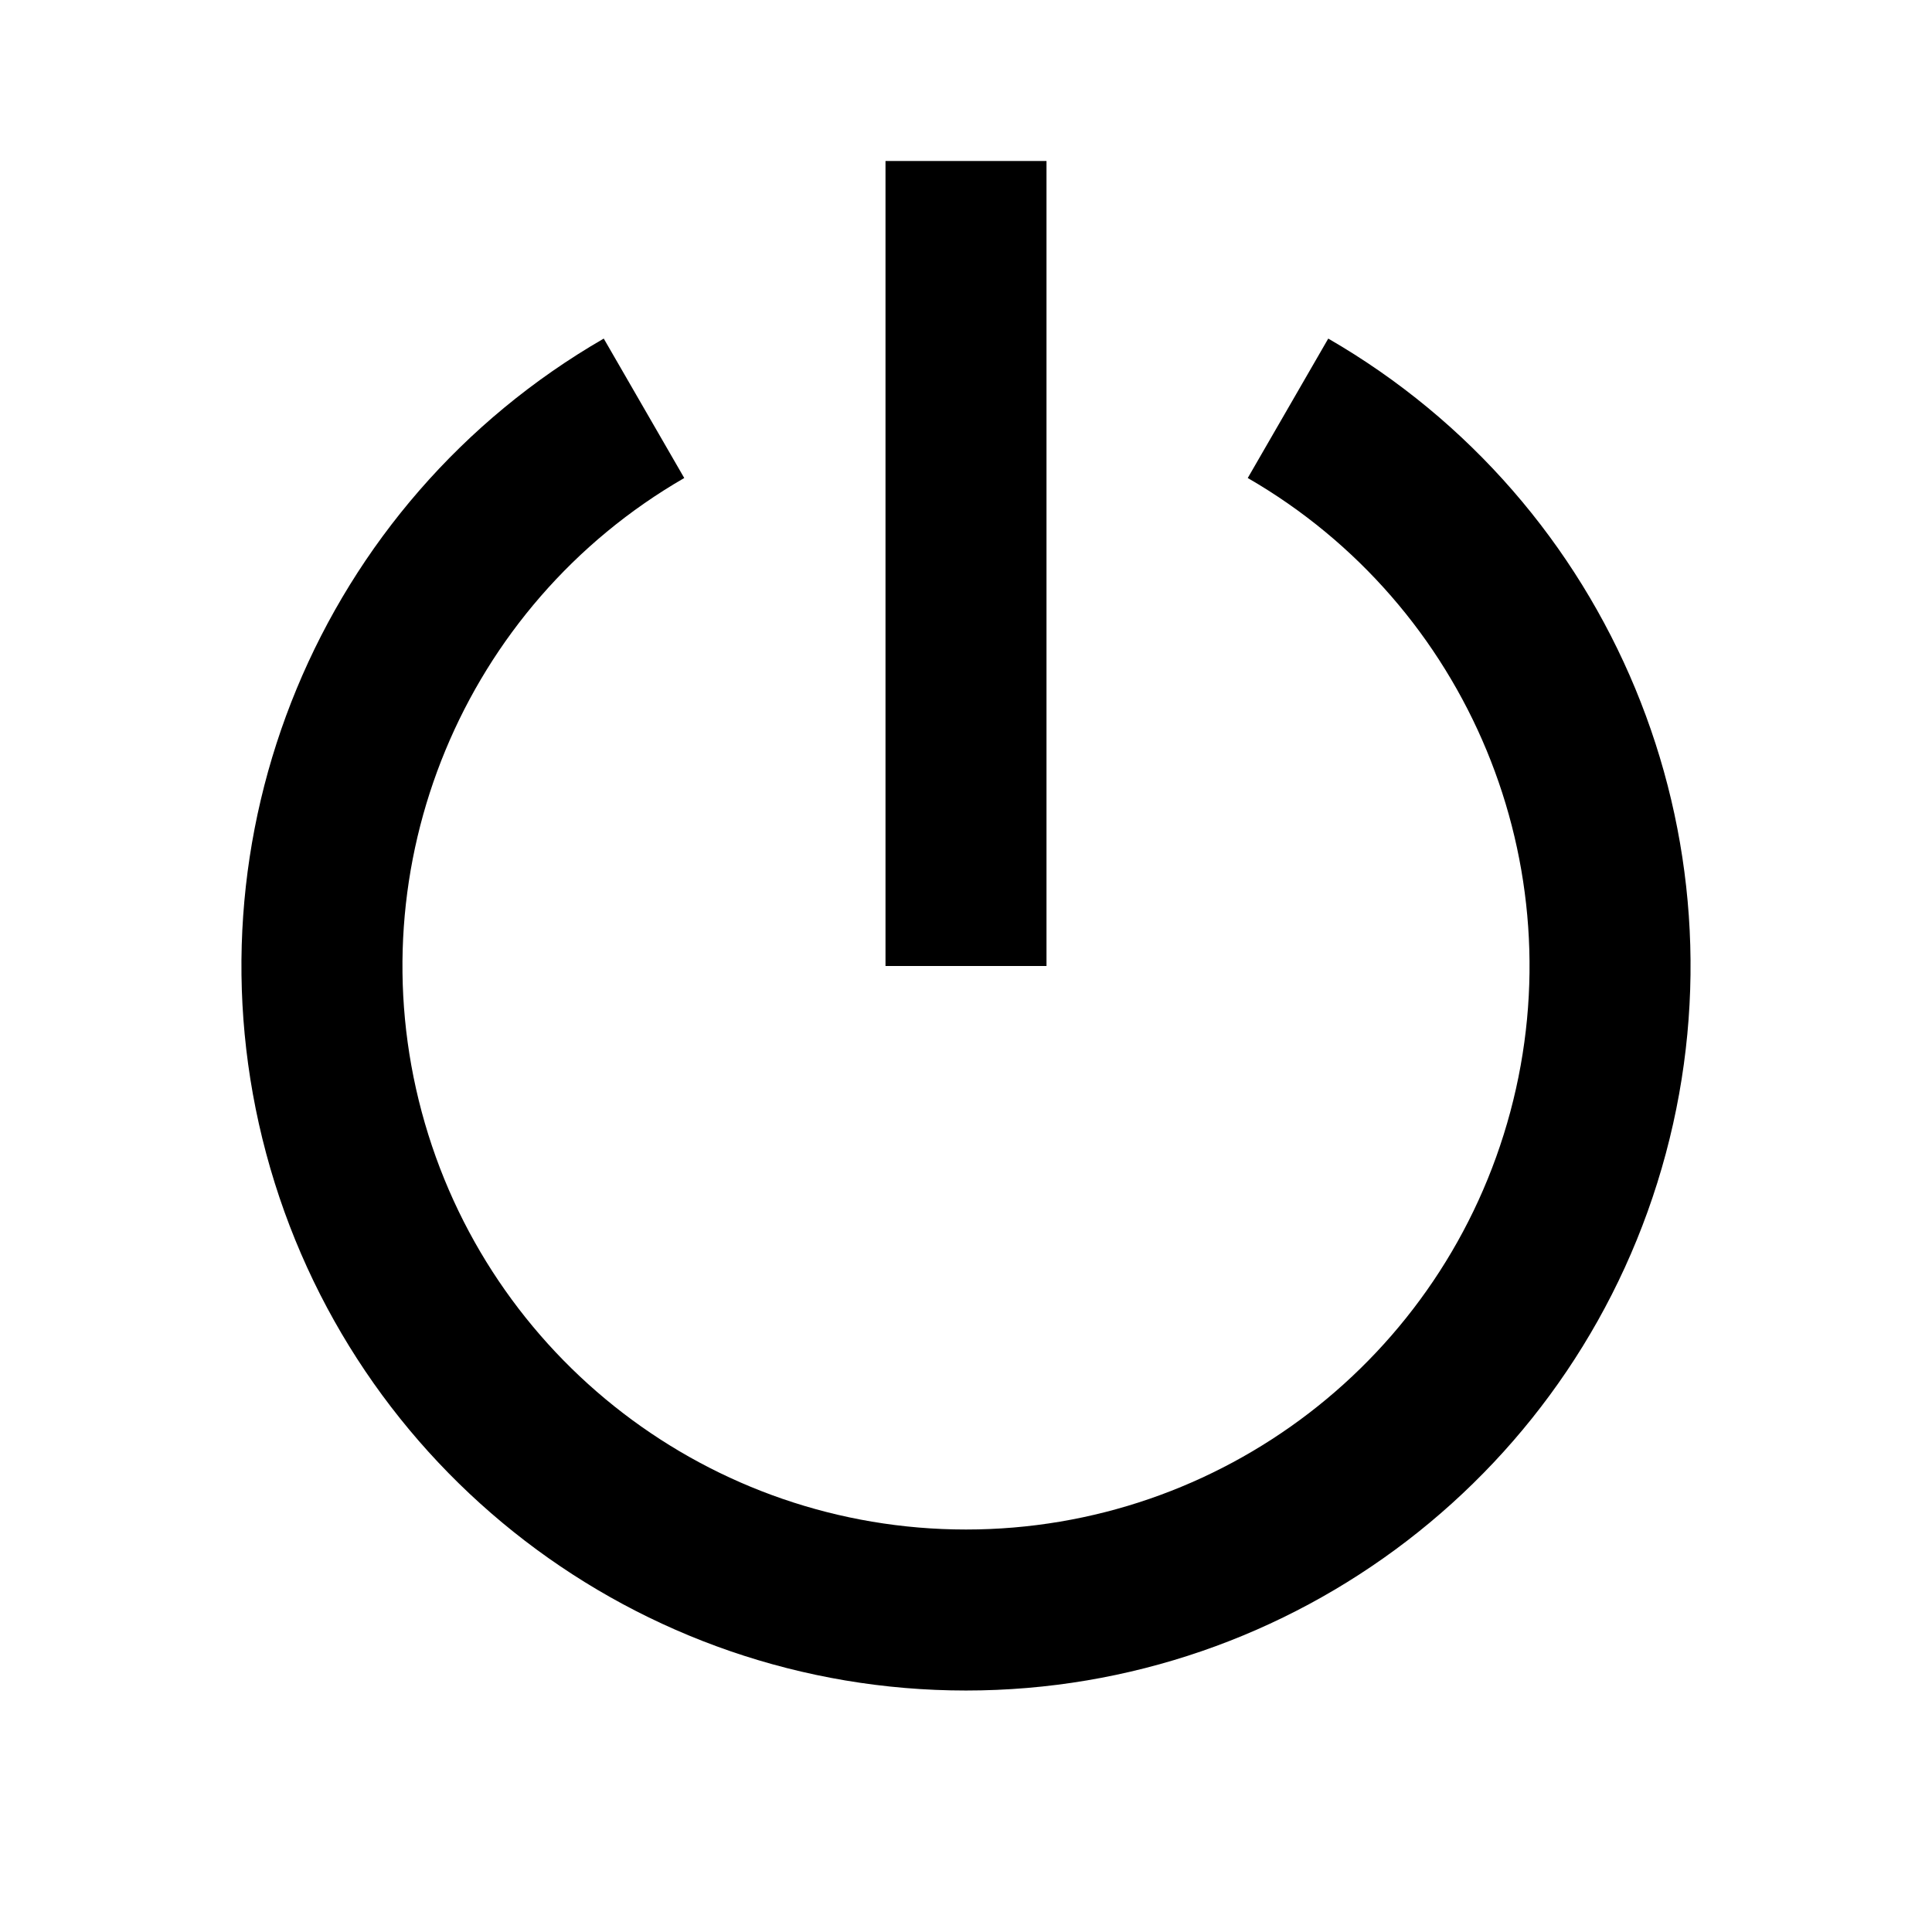
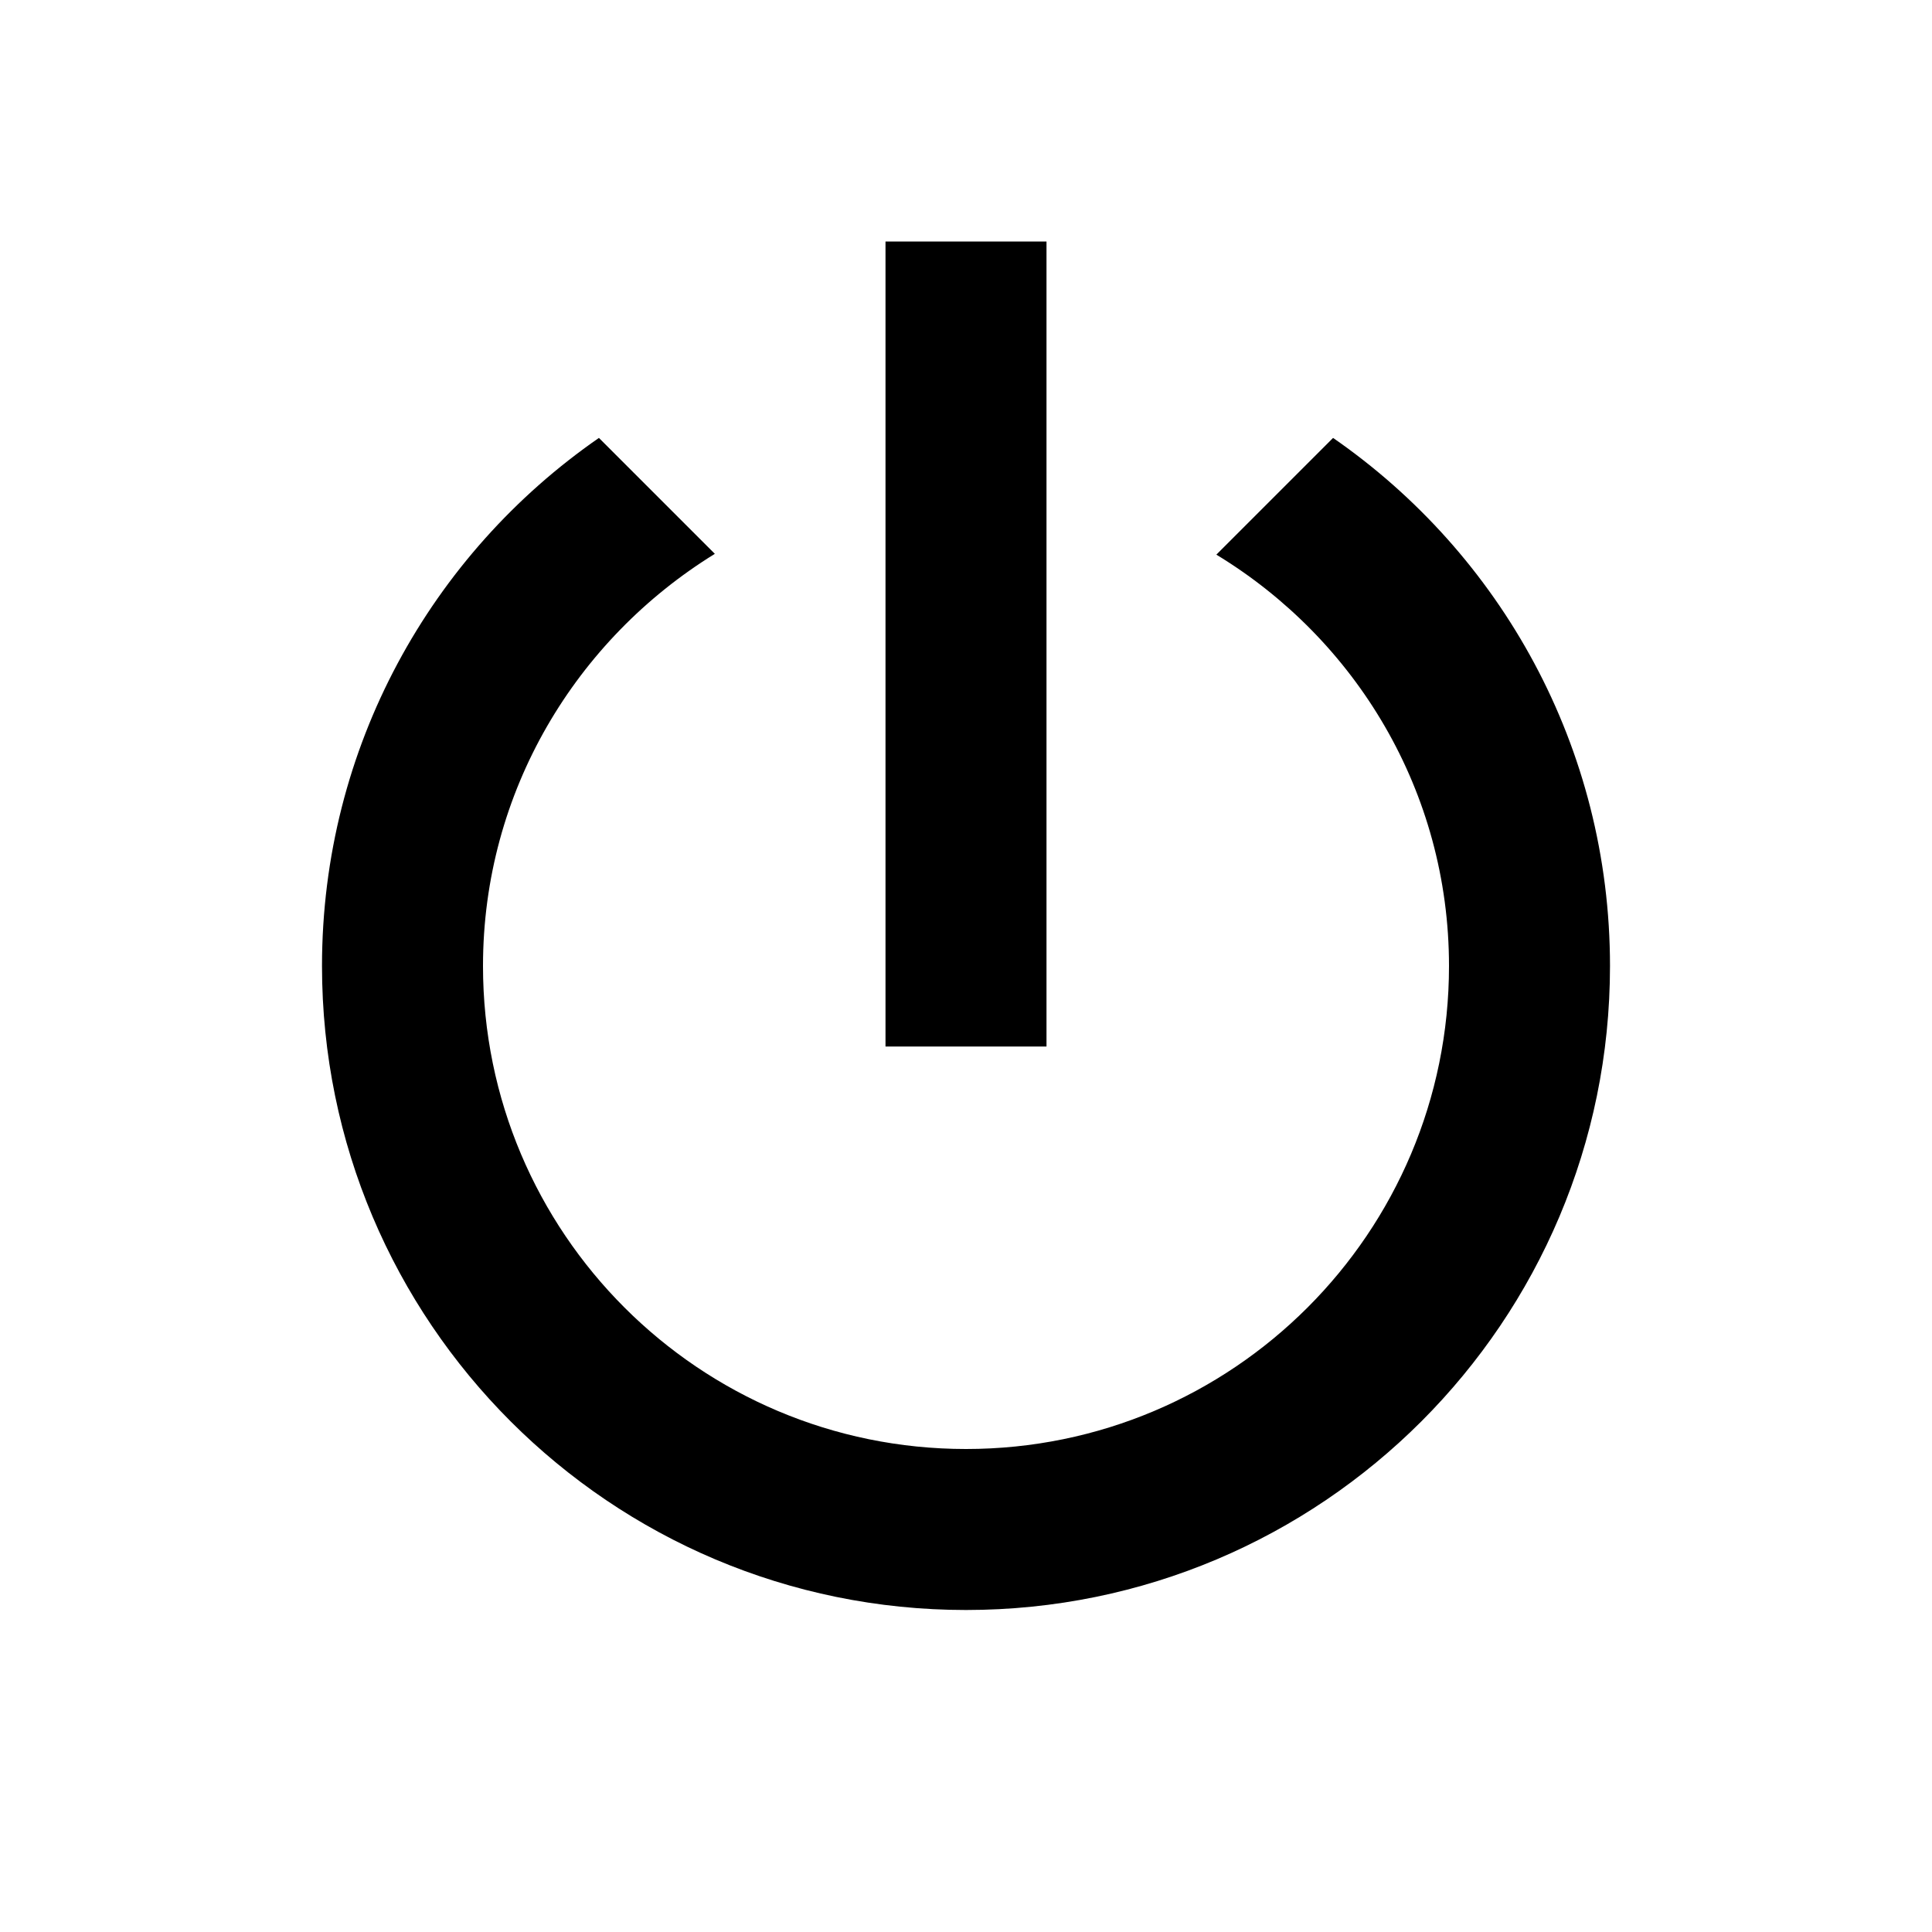
- <svg xmlns="http://www.w3.org/2000/svg" viewBox="0 0 24 24" width="24" height="24">
-   <path d="M16.5 4.206A9 9 0 1 1 7.5 4.206L8.5 5.938A7 7 0 1 0 15.5 5.938Z" />
-   <path d="M11 2h2v10h-2V2z" />
+ <svg xmlns="http://www.w3.org/2000/svg" id="mdi-power" viewBox="0 0 24 24">
+   <path d="M16.56,5.44L15.11,6.89C16.84,7.94 18,9.83 18,12A6,6 0 0,1 12,18A6,6 0 0,1 6,12C6,9.83 7.16,7.94 8.88,6.88L7.44,5.44C5.36,6.88 4,9.28 4,12A8,8 0 0,0 12,20A8,8 0 0,0 20,12C20,9.28 18.64,6.88 16.56,5.44M13,3H11V13H13" />
</svg>
